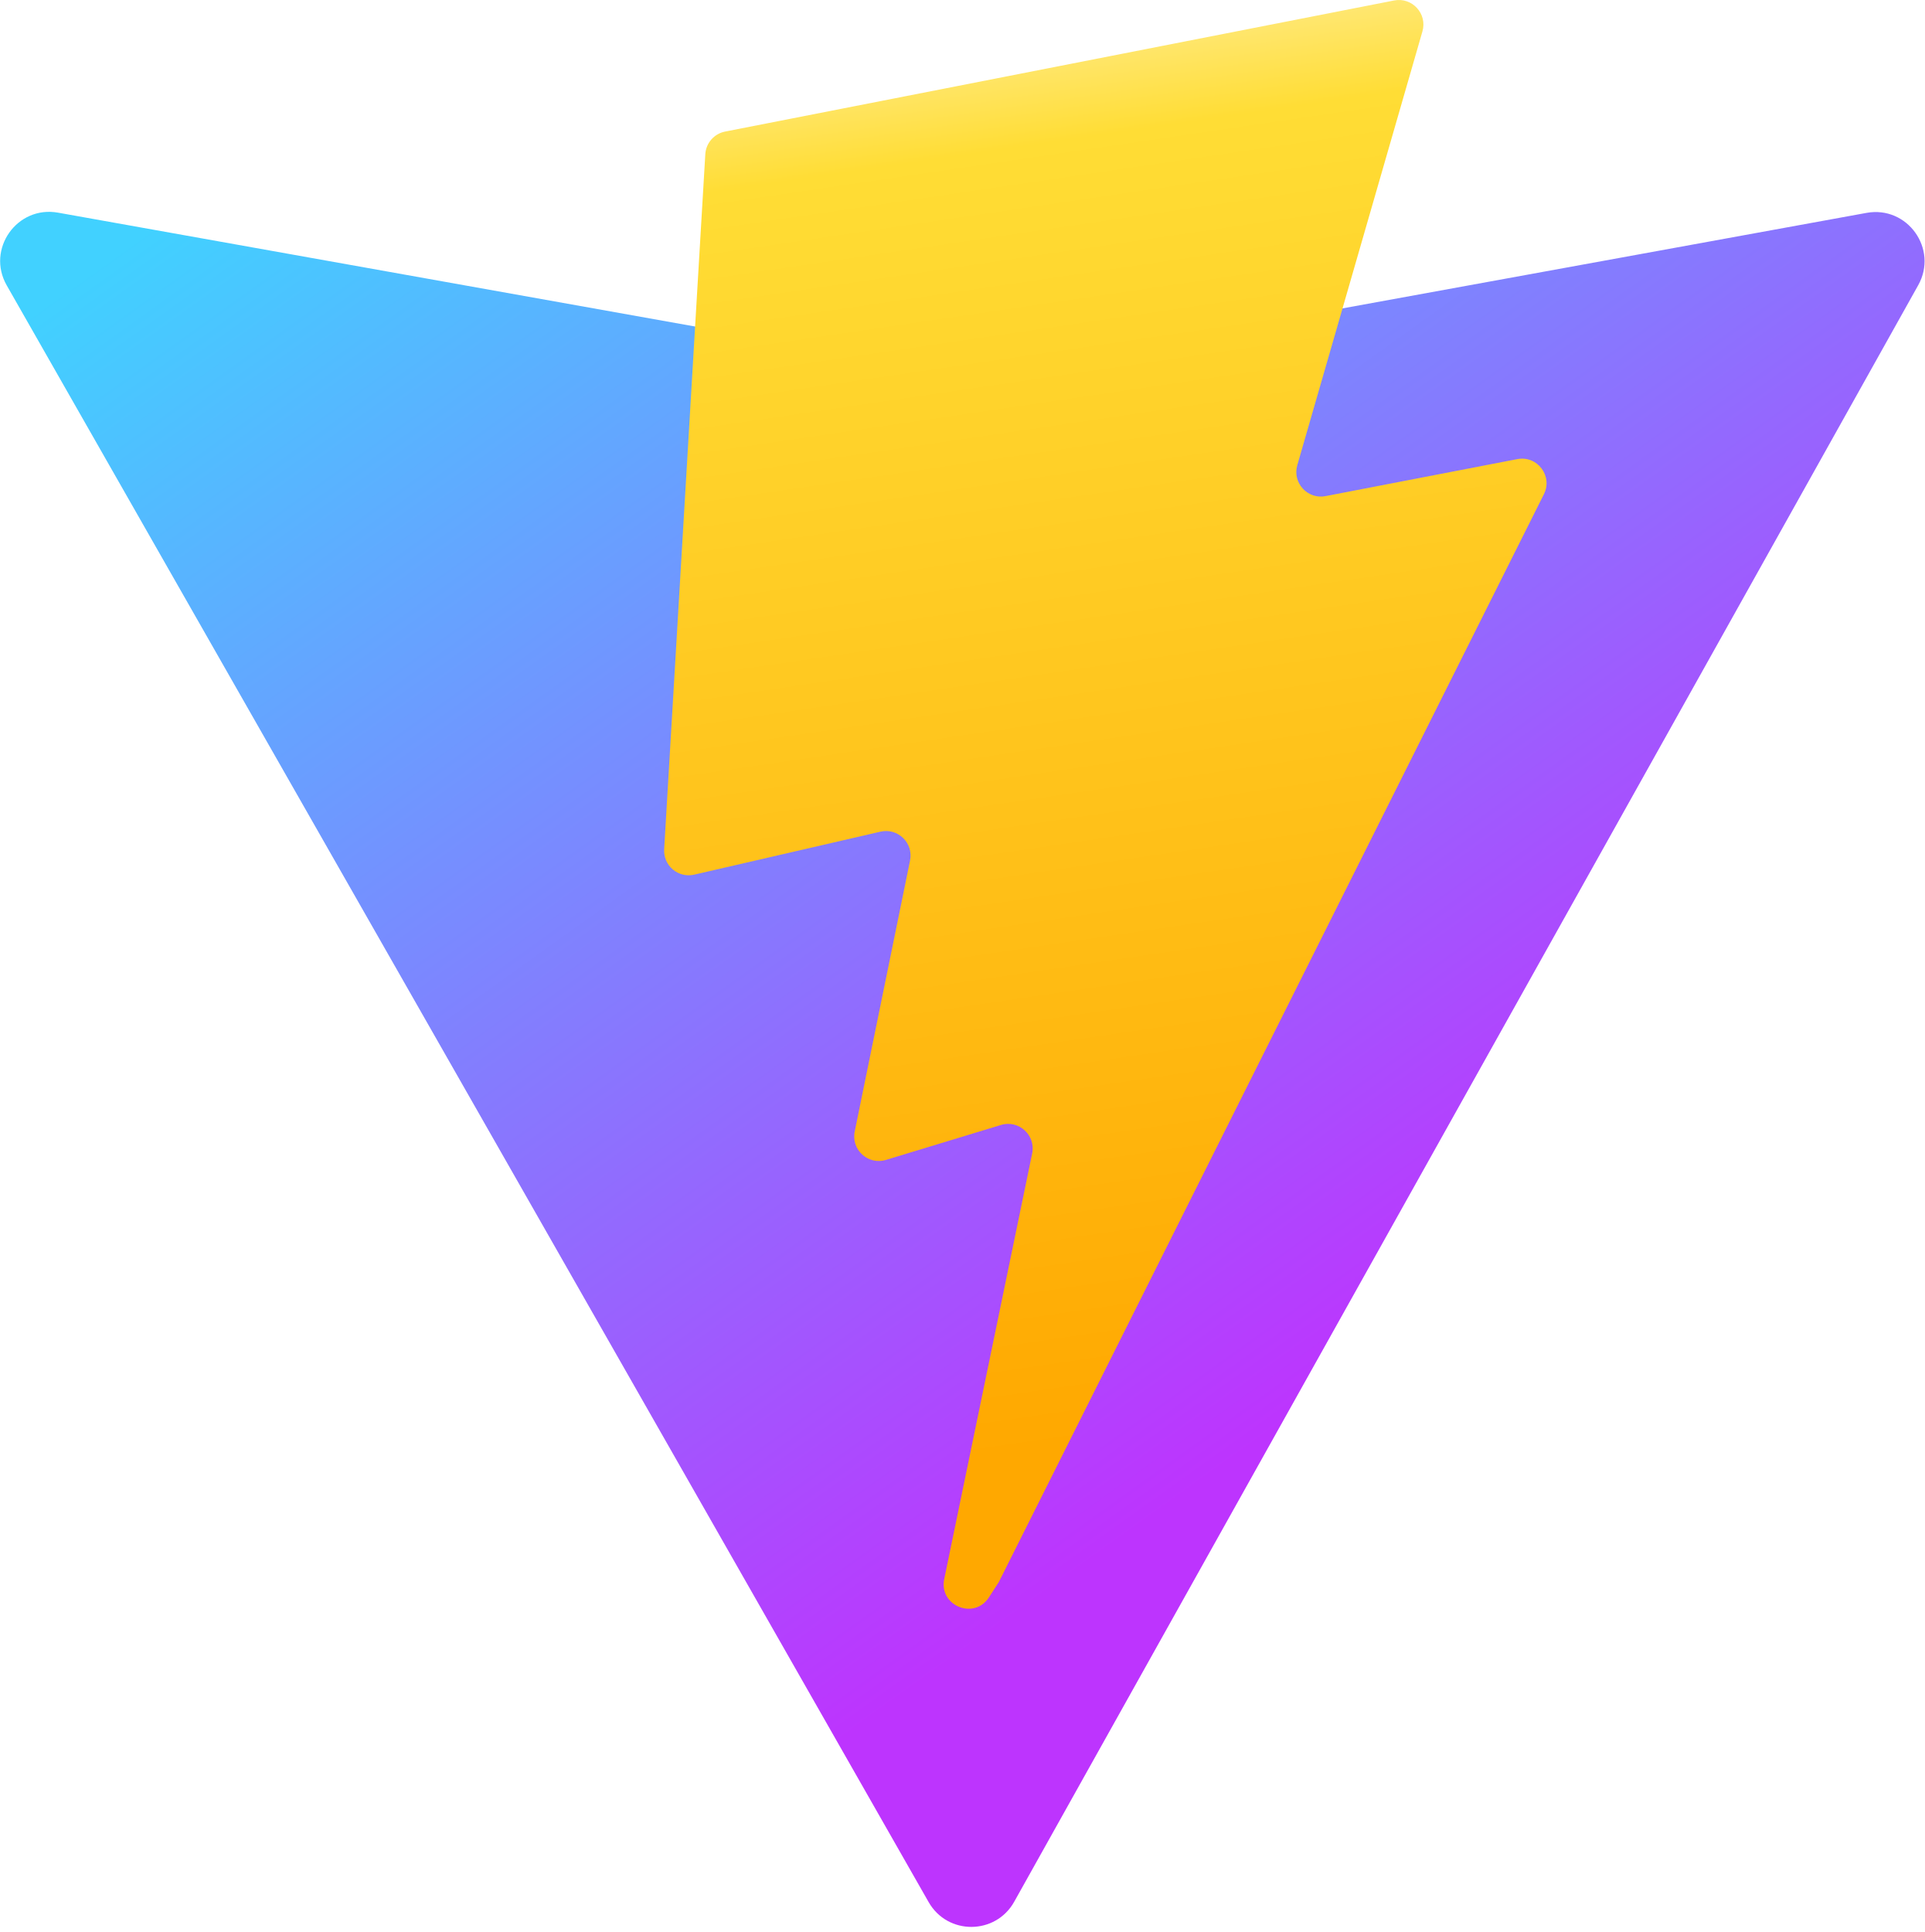
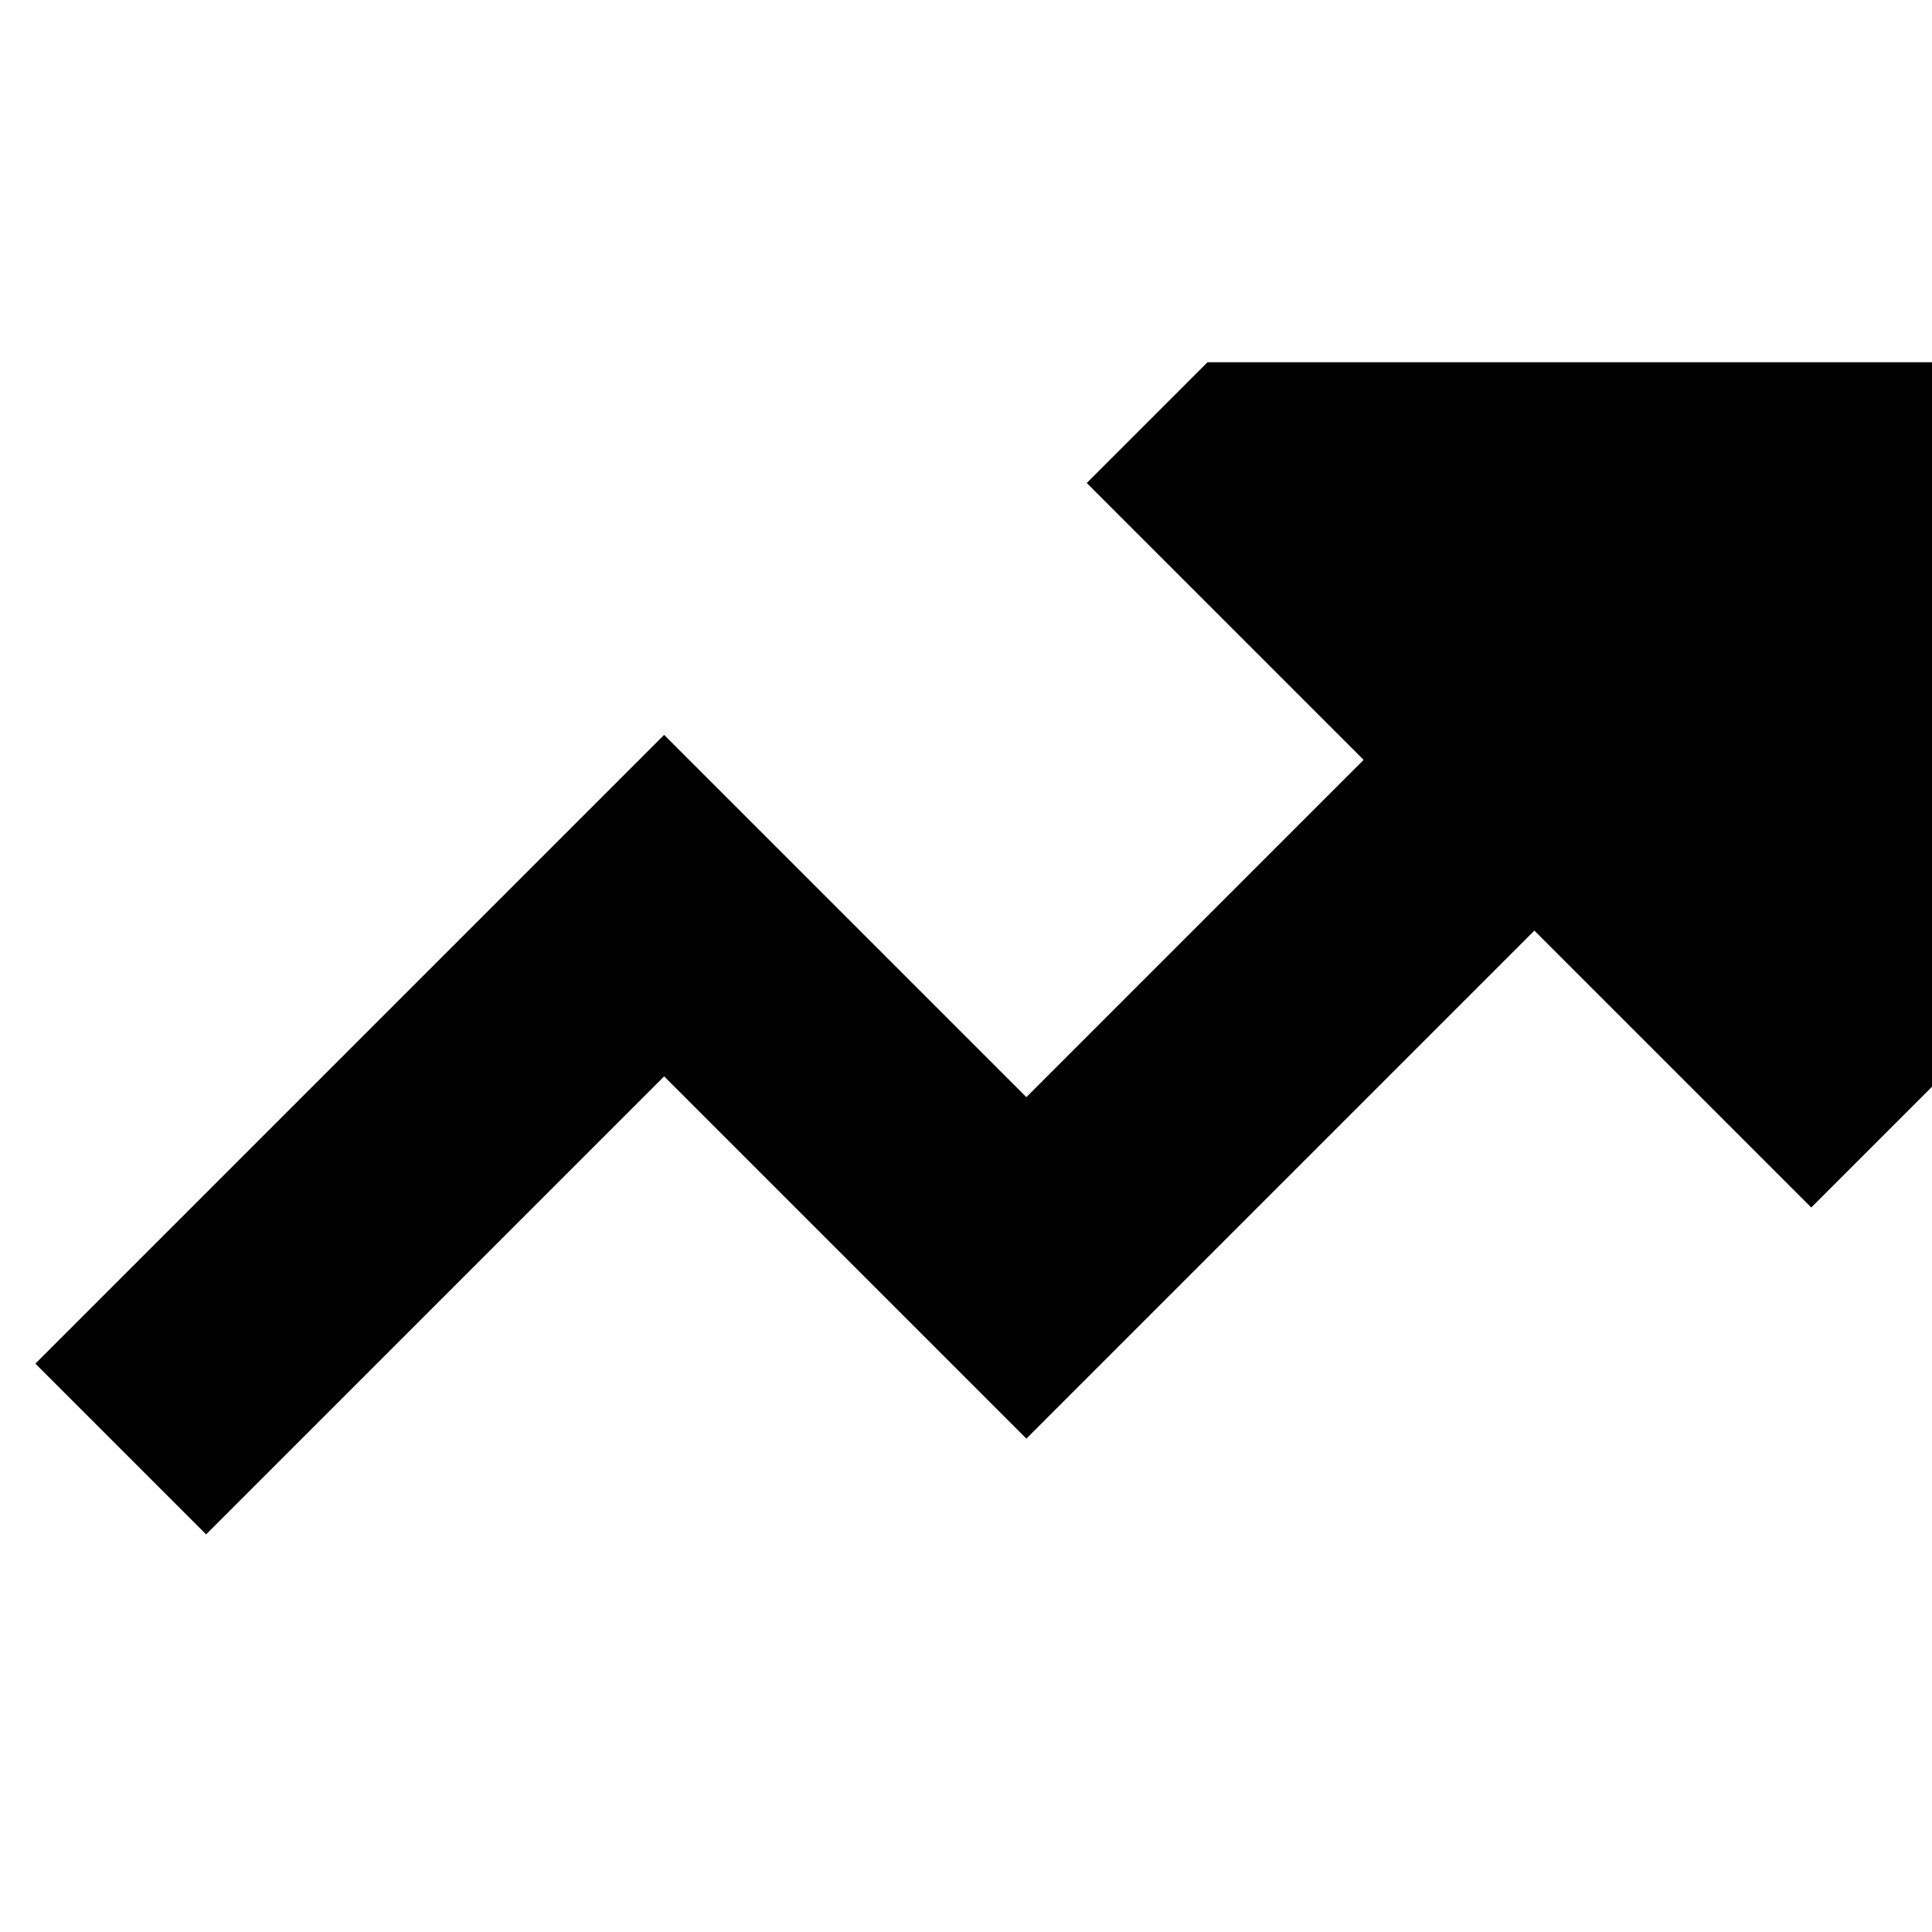
- <svg xmlns="http://www.w3.org/2000/svg" aria-hidden="true" role="img" class="iconify iconify--logos" width="31.88" height="32" preserveAspectRatio="xMidYMid meet" viewBox="0 0 256 257">
-   <defs>
-     <linearGradient id="IconifyId1813088fe1fbc01fb466" x1="-.828%" x2="57.636%" y1="7.652%" y2="78.411%">
-       <stop offset="0%" stop-color="#41D1FF" />
-       <stop offset="100%" stop-color="#BD34FE" />
-     </linearGradient>
-     <linearGradient id="IconifyId1813088fe1fbc01fb467" x1="43.376%" x2="50.316%" y1="2.242%" y2="89.03%">
-       <stop offset="0%" stop-color="#FFEA83" />
-       <stop offset="8.333%" stop-color="#FFDD35" />
-       <stop offset="100%" stop-color="#FFA800" />
-     </linearGradient>
-   </defs>
-   <path fill="url(#IconifyId1813088fe1fbc01fb466)" d="M255.153 37.938L134.897 252.976c-2.483 4.44-8.862 4.466-11.382.048L.875 37.958c-2.746-4.814 1.371-10.646 6.827-9.67l120.385 21.517a6.537 6.537 0 0 0 2.322-.004l117.867-21.483c5.438-.991 9.574 4.796 6.877 9.62Z" />
-   <path fill="url(#IconifyId1813088fe1fbc01fb467)" d="M185.432.063L96.44 17.501a3.268 3.268 0 0 0-2.634 3.014l-5.474 92.456a3.268 3.268 0 0 0 3.997 3.378l24.777-5.718c2.318-.535 4.413 1.507 3.936 3.838l-7.361 36.047c-.495 2.426 1.782 4.5 4.151 3.78l15.304-4.649c2.372-.72 4.652 1.36 4.15 3.788l-11.698 56.621c-.732 3.542 3.979 5.473 5.943 2.437l1.313-2.028l72.516-144.72c1.215-2.423-.88-5.186-3.54-4.672l-25.505 4.922c-2.396.462-4.435-1.77-3.759-4.114l16.646-57.705c.677-2.35-1.37-4.583-3.769-4.113Z" />
+ <svg xmlns="http://www.w3.org/2000/svg" width="800px" height="800px" viewBox="0 0 16 16" fill="none">
+   <path d="M10 3L9 4L11.293 6.293L8.5 9.086L5.5 6.086L0.293 11.293L1.707 12.707L5.5 8.914L8.5 11.914L12.707 7.707L15 10L16 9L16 3H10Z" fill="#000000" />
</svg>
